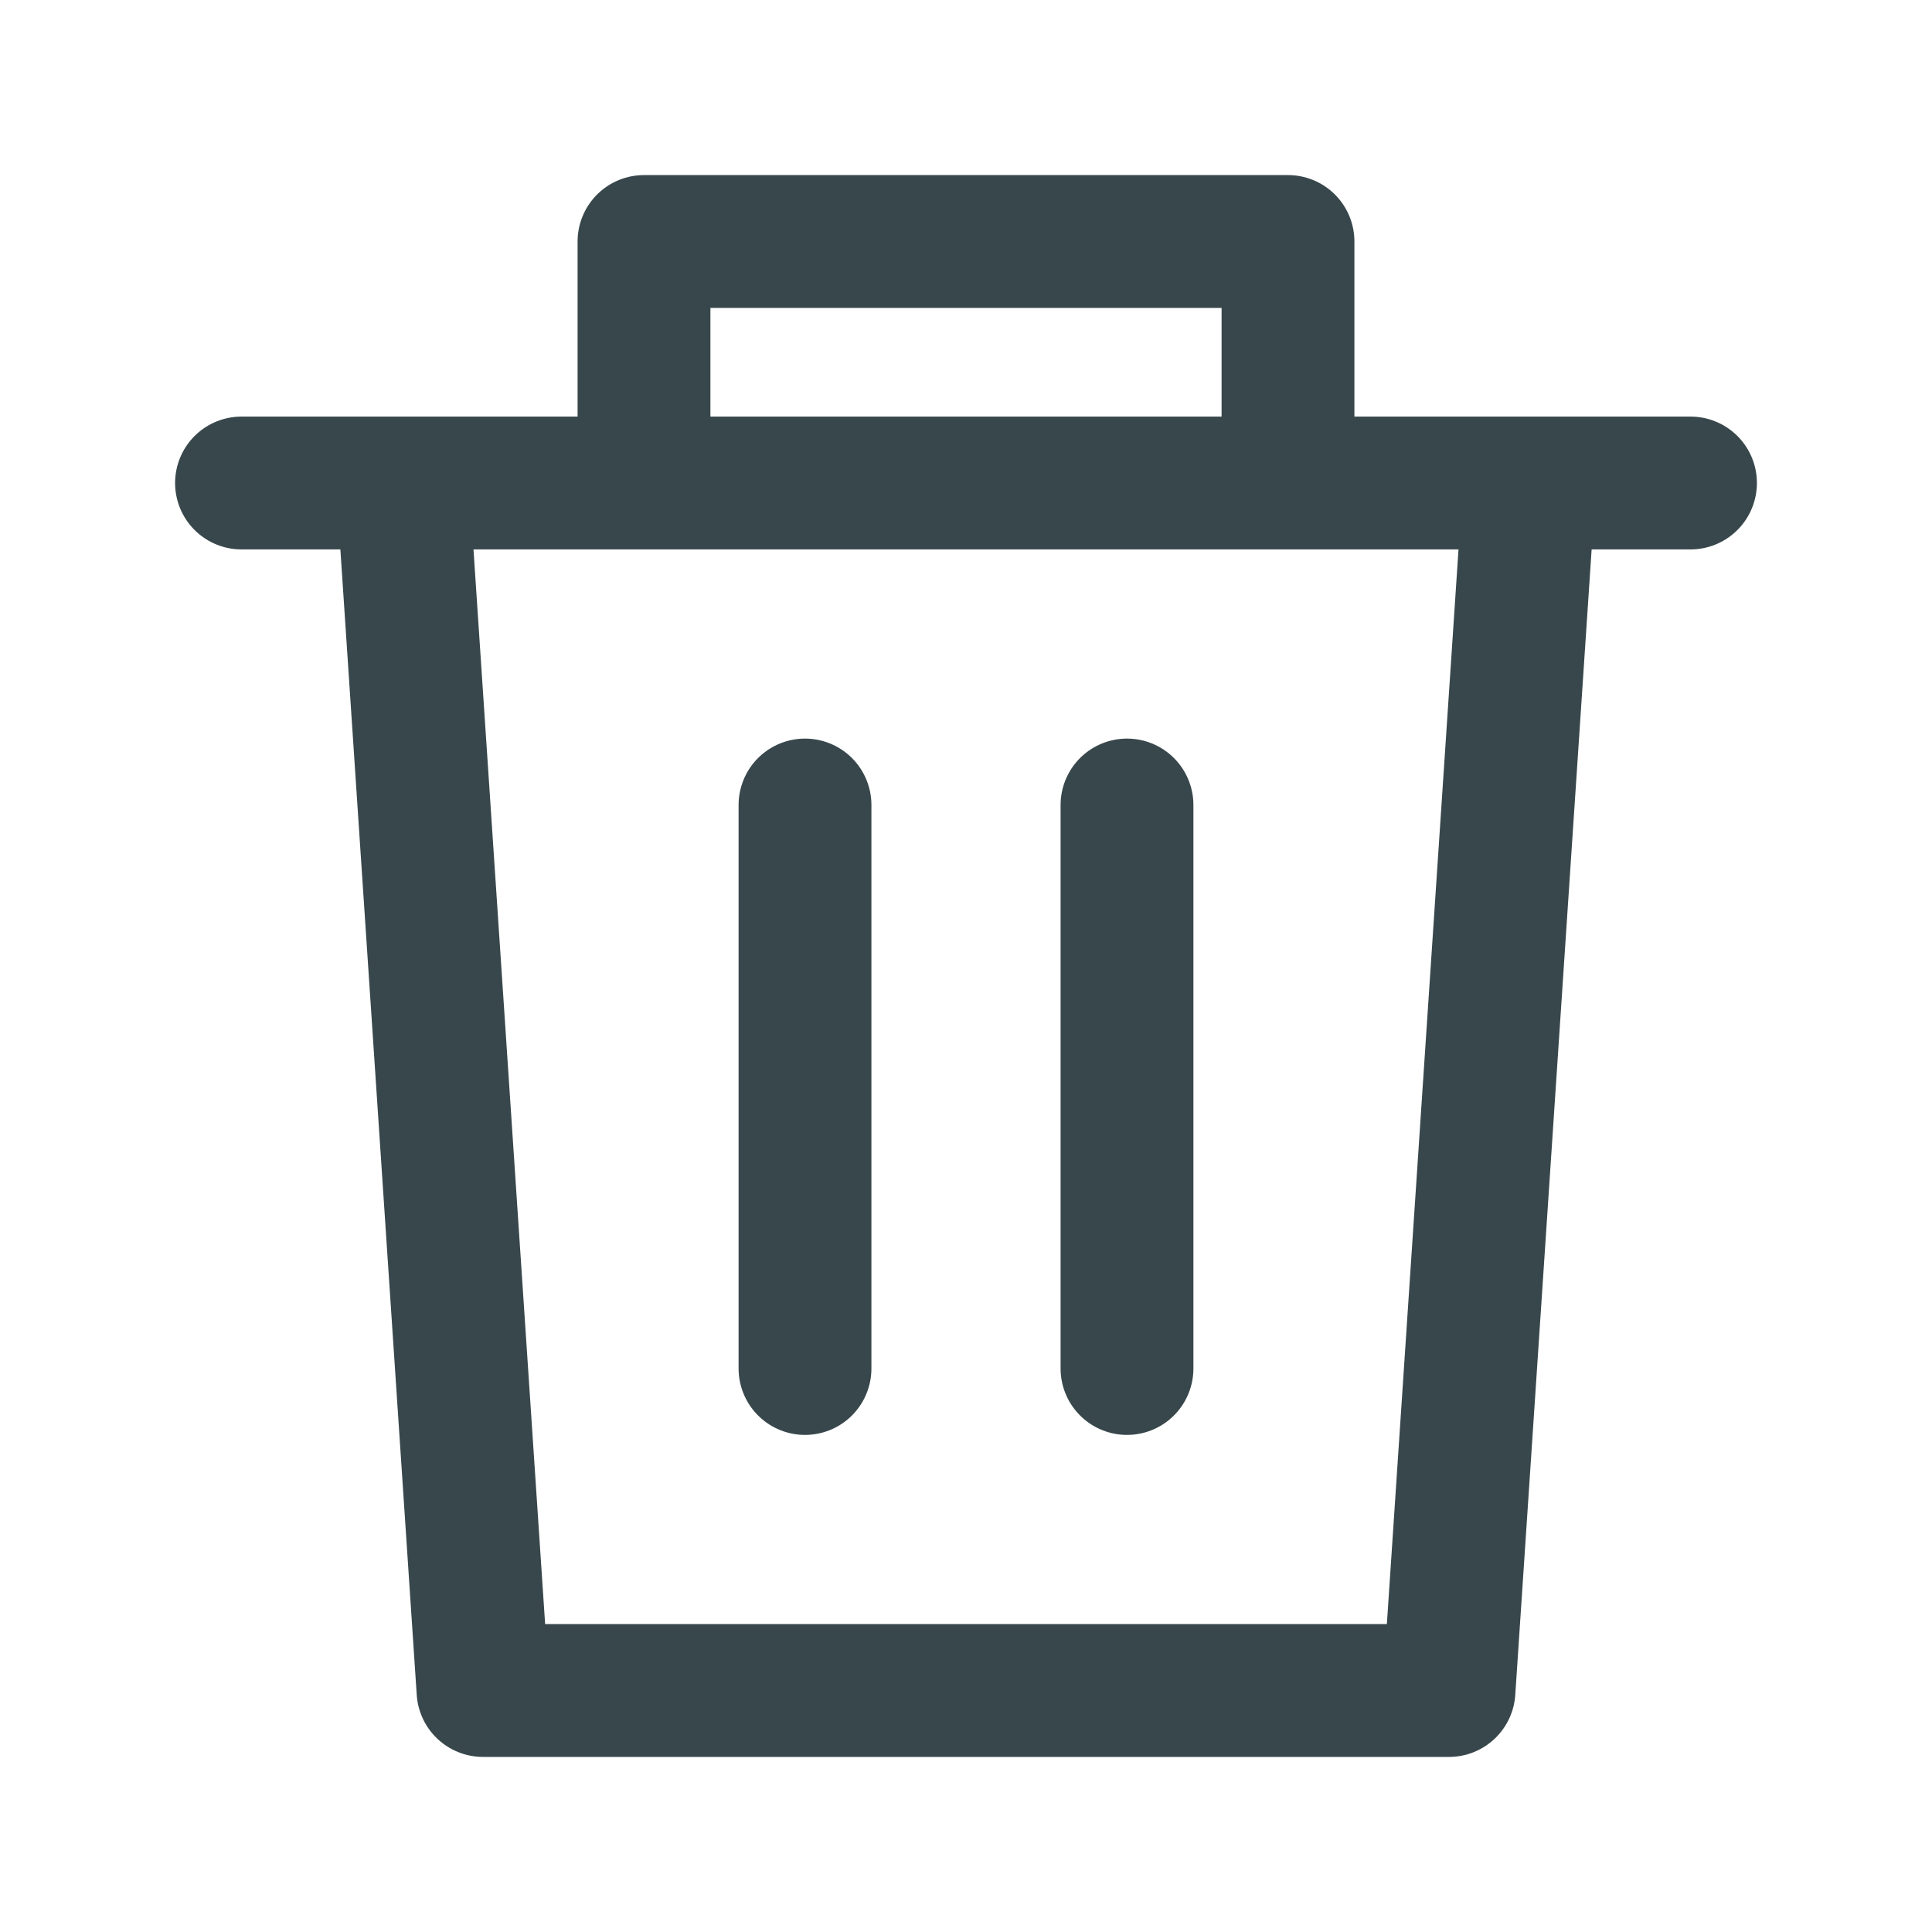
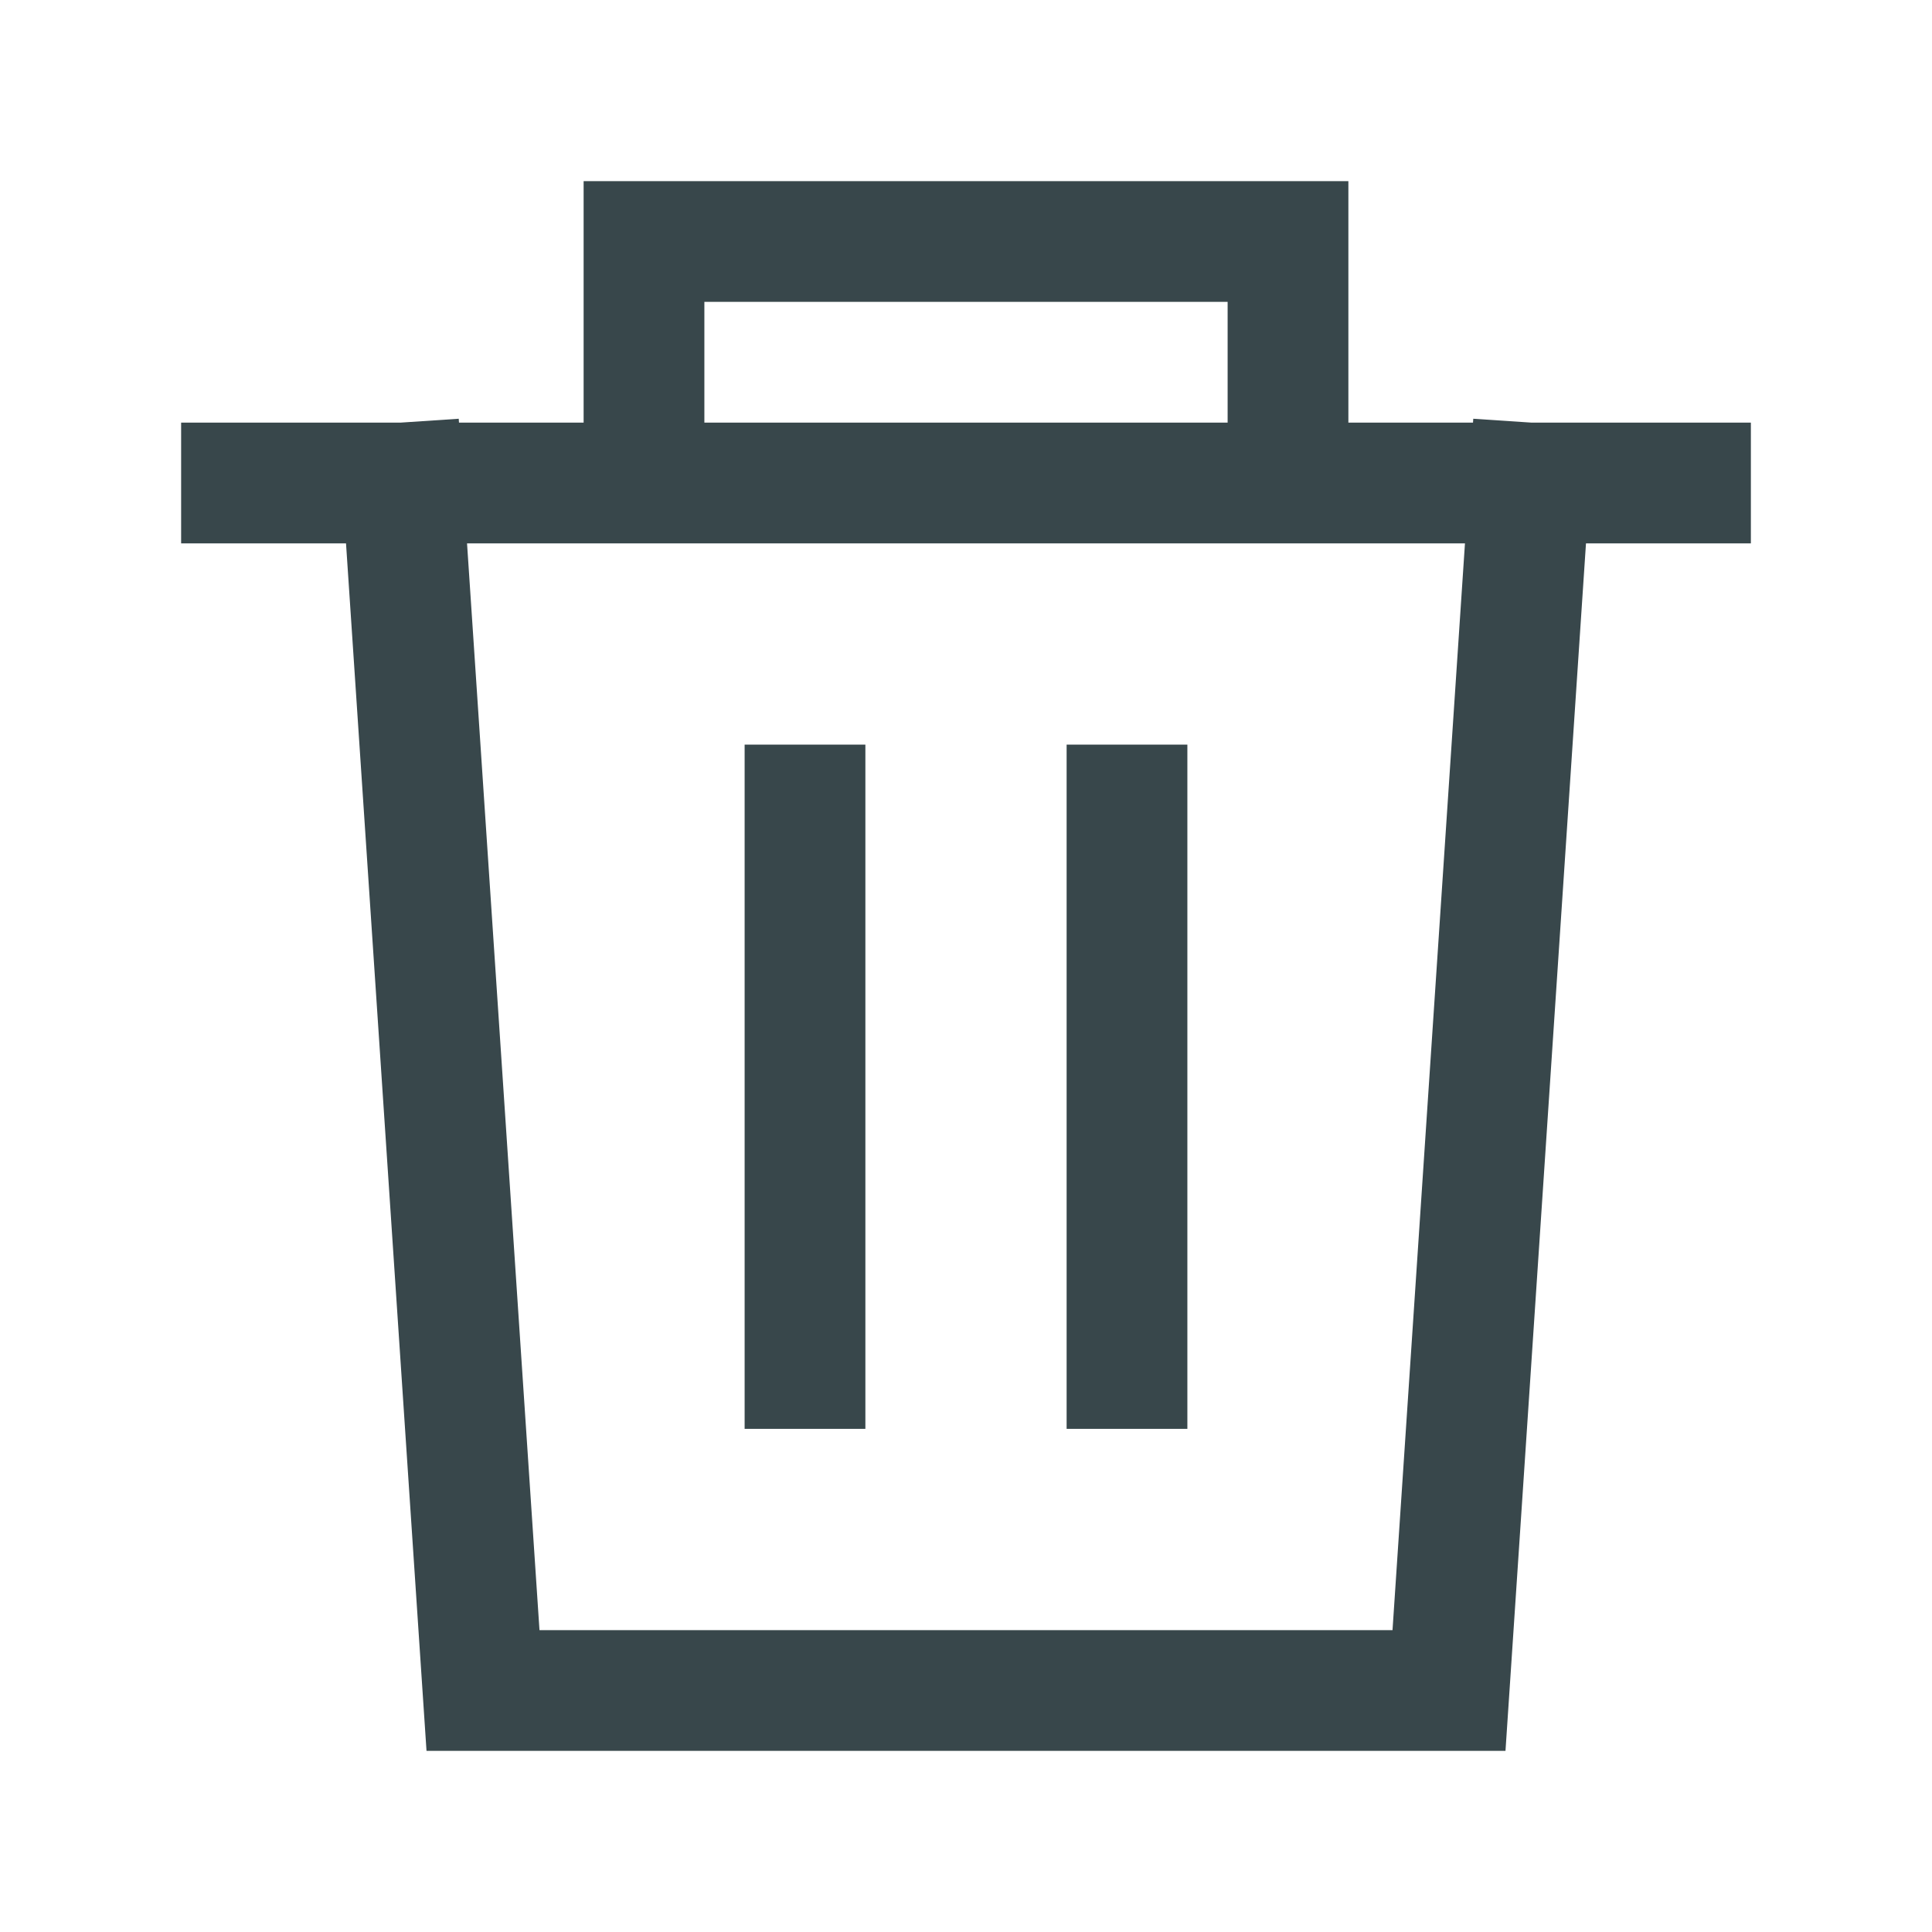
- <svg xmlns="http://www.w3.org/2000/svg" width="24" height="24" viewBox="0 0 24 24" fill="none" stroke="#38474b" stroke-width="1.65" stroke-linecap="round" stroke-linejoin="round">
+ <svg xmlns="http://www.w3.org/2000/svg" width="24" height="24" viewBox="0 0 24 24" fill="none" stroke="#38474b" stroke-width="1.5" stroke-linecap="square" stroke-linejoin="miter">
  <path d="M3 6h18M8 6V3h8v3M5 6l1 15h12l1-15M10 10v7M14 10v7" />
</svg>
